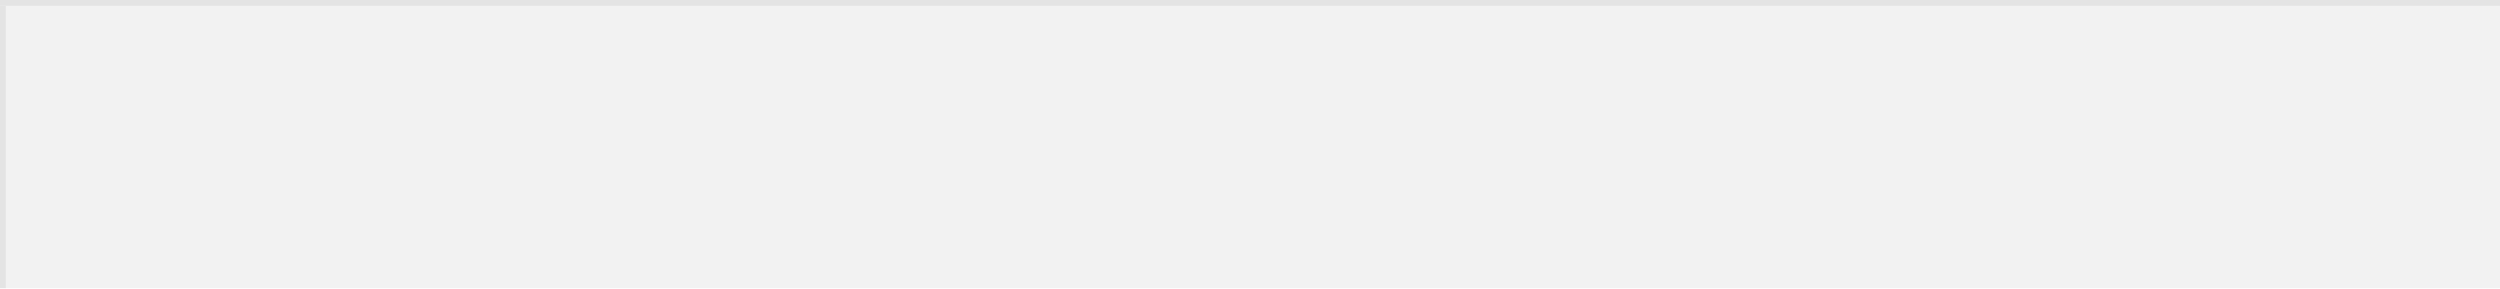
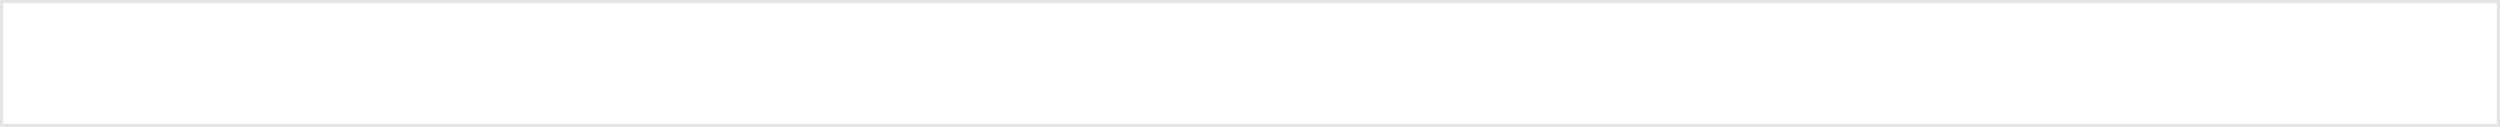
- <svg xmlns="http://www.w3.org/2000/svg" version="1.1" width="425px" height="49px" viewBox="0 0 425 49">
-   <path d="M 1 1  L 425 1  L 425 49  L 1 49  L 1 1  Z " fill-rule="nonzero" fill="rgba(242, 242, 242, 1)" stroke="none" class="fill" />
-   <path d="M 0.5 1  L 0.5 49  " stroke-width="1" stroke-dasharray="0" stroke="rgba(228, 228, 228, 1)" fill="none" class="stroke" />
-   <path d="M 0 0.5  L 425 0.5  " stroke-width="1" stroke-dasharray="0" stroke="rgba(228, 228, 228, 1)" fill="none" class="stroke" />
+ <svg xmlns="http://www.w3.org/2000/svg" version="1.1" width="808px" height="41px" viewBox="425 49 808 41">
+   <path d="M 1 1  L 807 1  L 807 40  L 1 40  L 1 1  Z " fill-rule="nonzero" fill="rgba(255, 255, 255, 1)" stroke="none" transform="matrix(1 0 0 1 425 49 )" class="fill" />
+   <path d="M 0.5 1  L 0.5 40  " stroke-width="1" stroke-dasharray="0" stroke="rgba(228, 228, 228, 1)" fill="none" transform="matrix(1 0 0 1 425 49 )" class="stroke" />
+   <path d="M 0 0.5  L 808 0.5  " stroke-width="1" stroke-dasharray="0" stroke="rgba(228, 228, 228, 1)" fill="none" transform="matrix(1 0 0 1 425 49 )" class="stroke" />
+   <path d="M 807.5 1  L 807.5 40  " stroke-width="1" stroke-dasharray="0" stroke="rgba(228, 228, 228, 1)" fill="none" transform="matrix(1 0 0 1 425 49 )" class="stroke" />
+   <path d="M 0 40.5  L 808 40.5  " stroke-width="1" stroke-dasharray="0" stroke="rgba(228, 228, 228, 1)" fill="none" transform="matrix(1 0 0 1 425 49 )" class="stroke" />
</svg>
